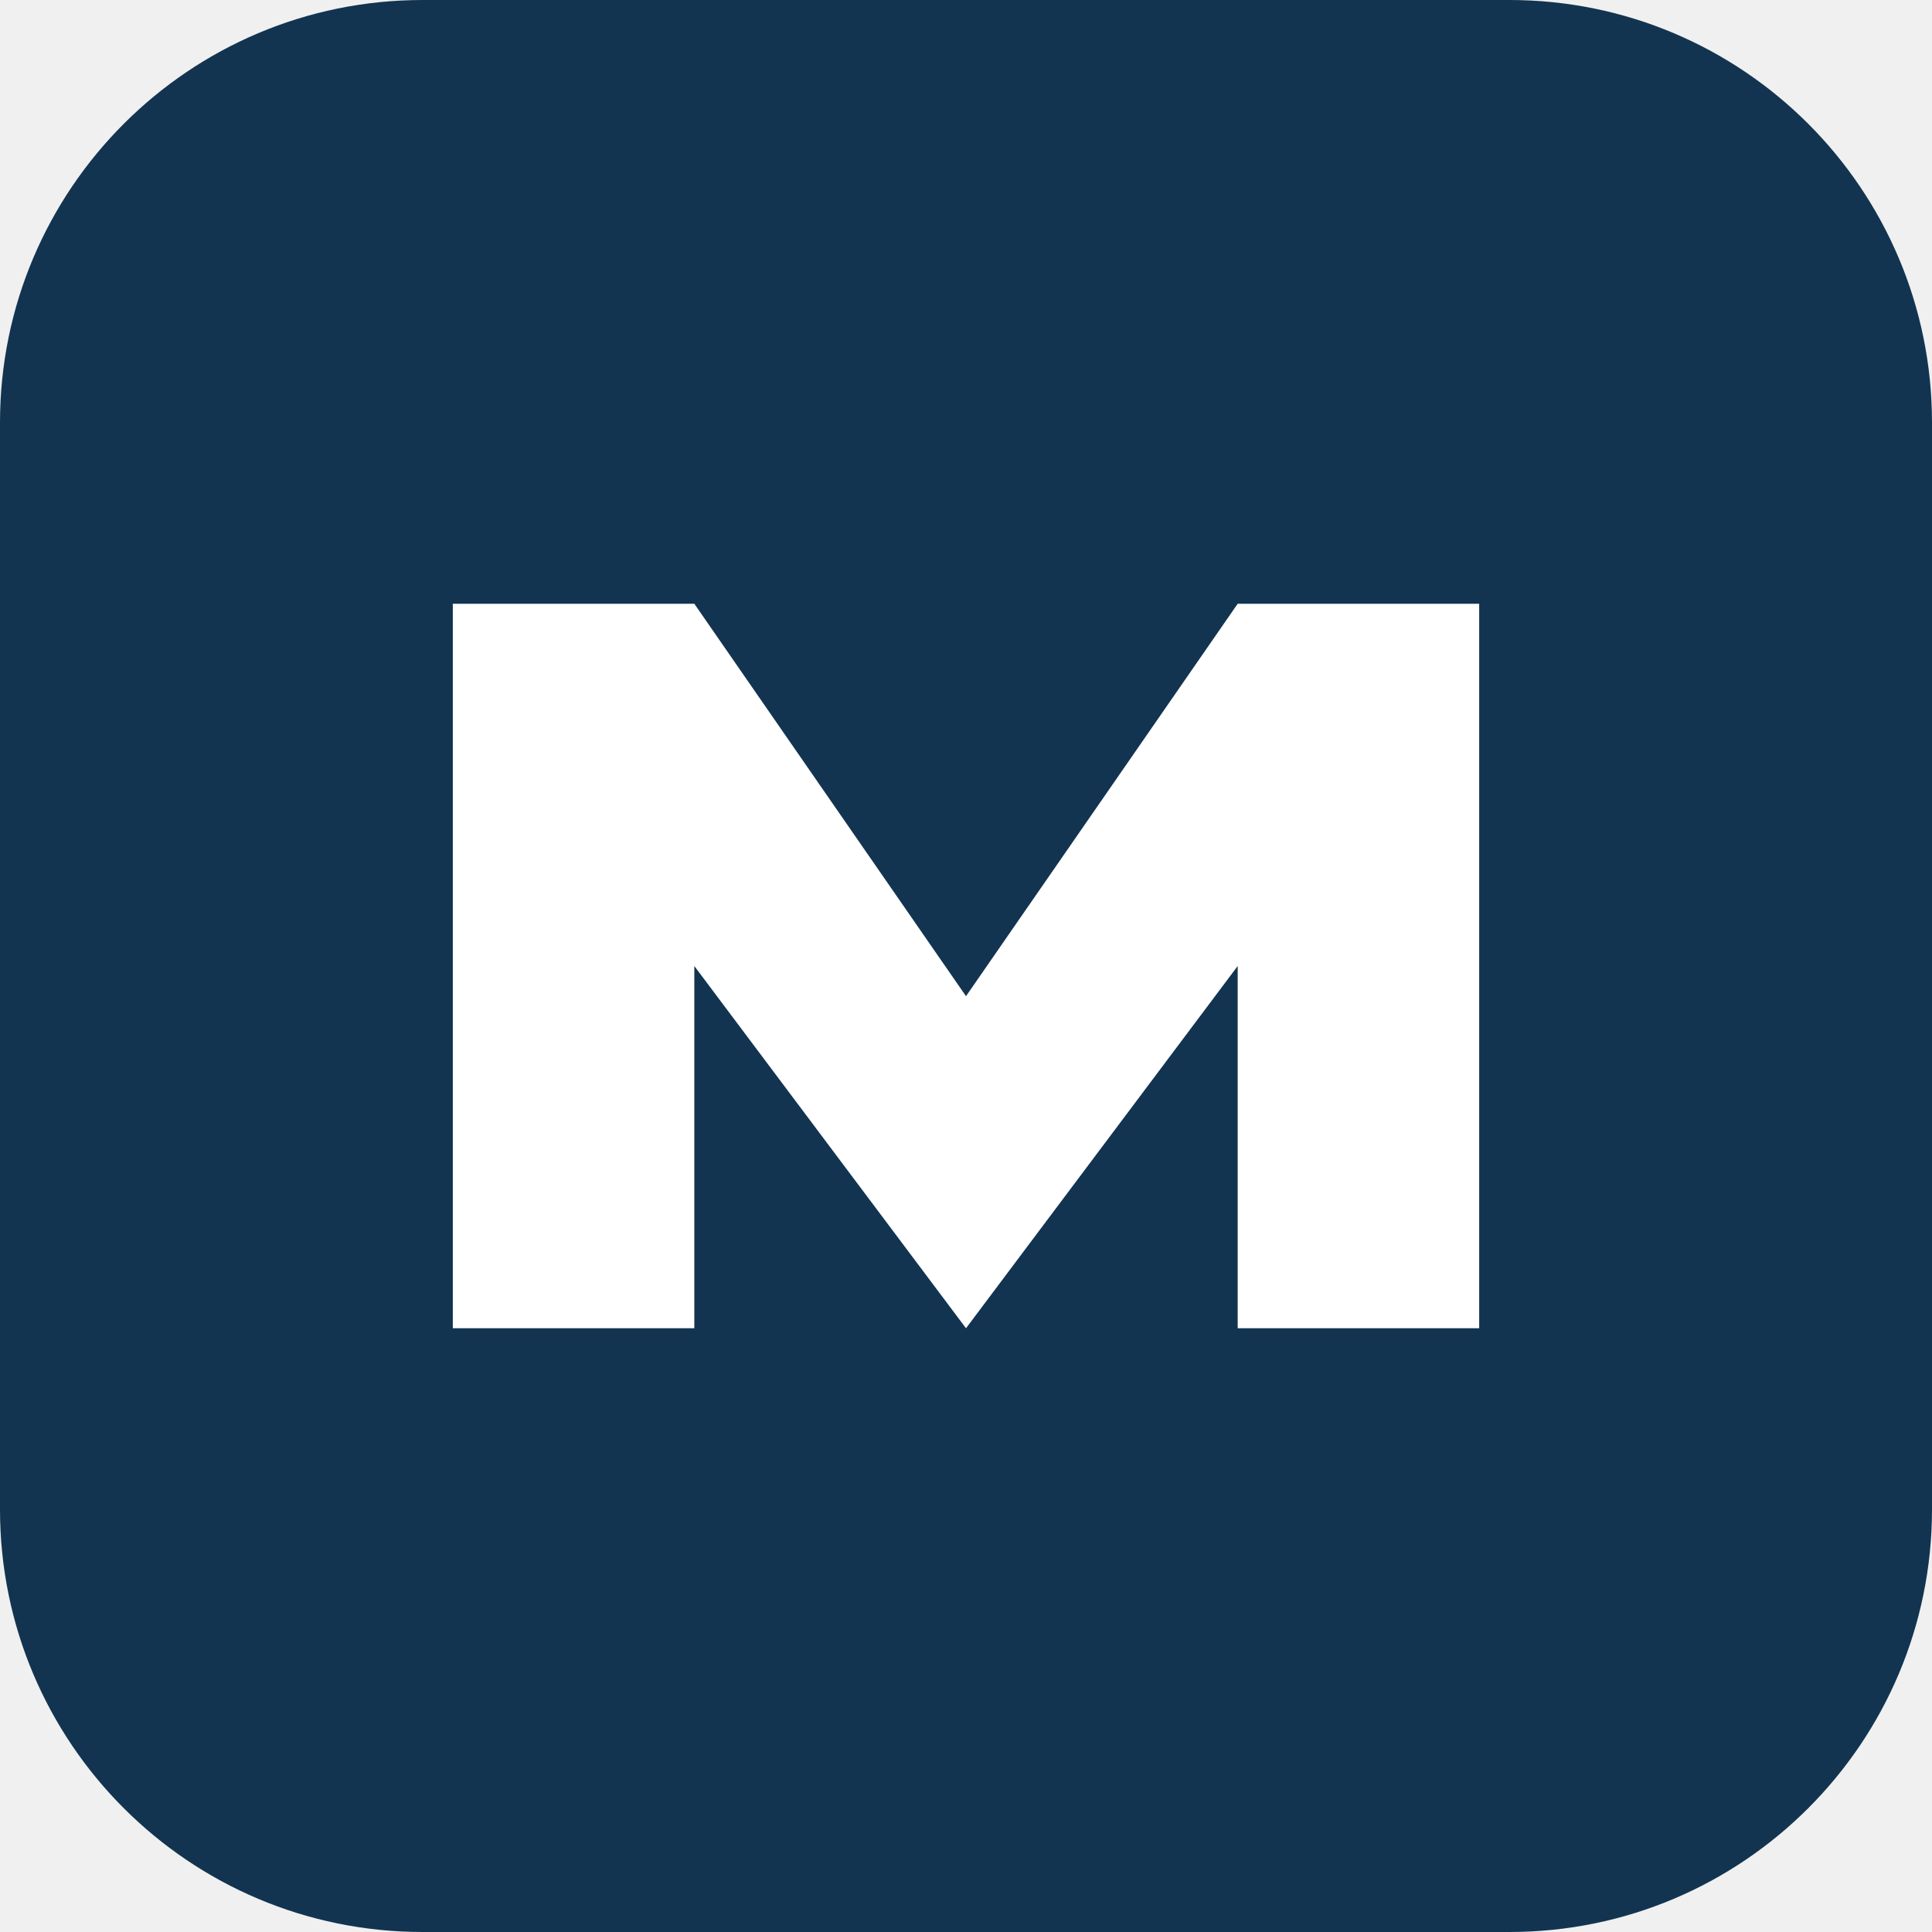
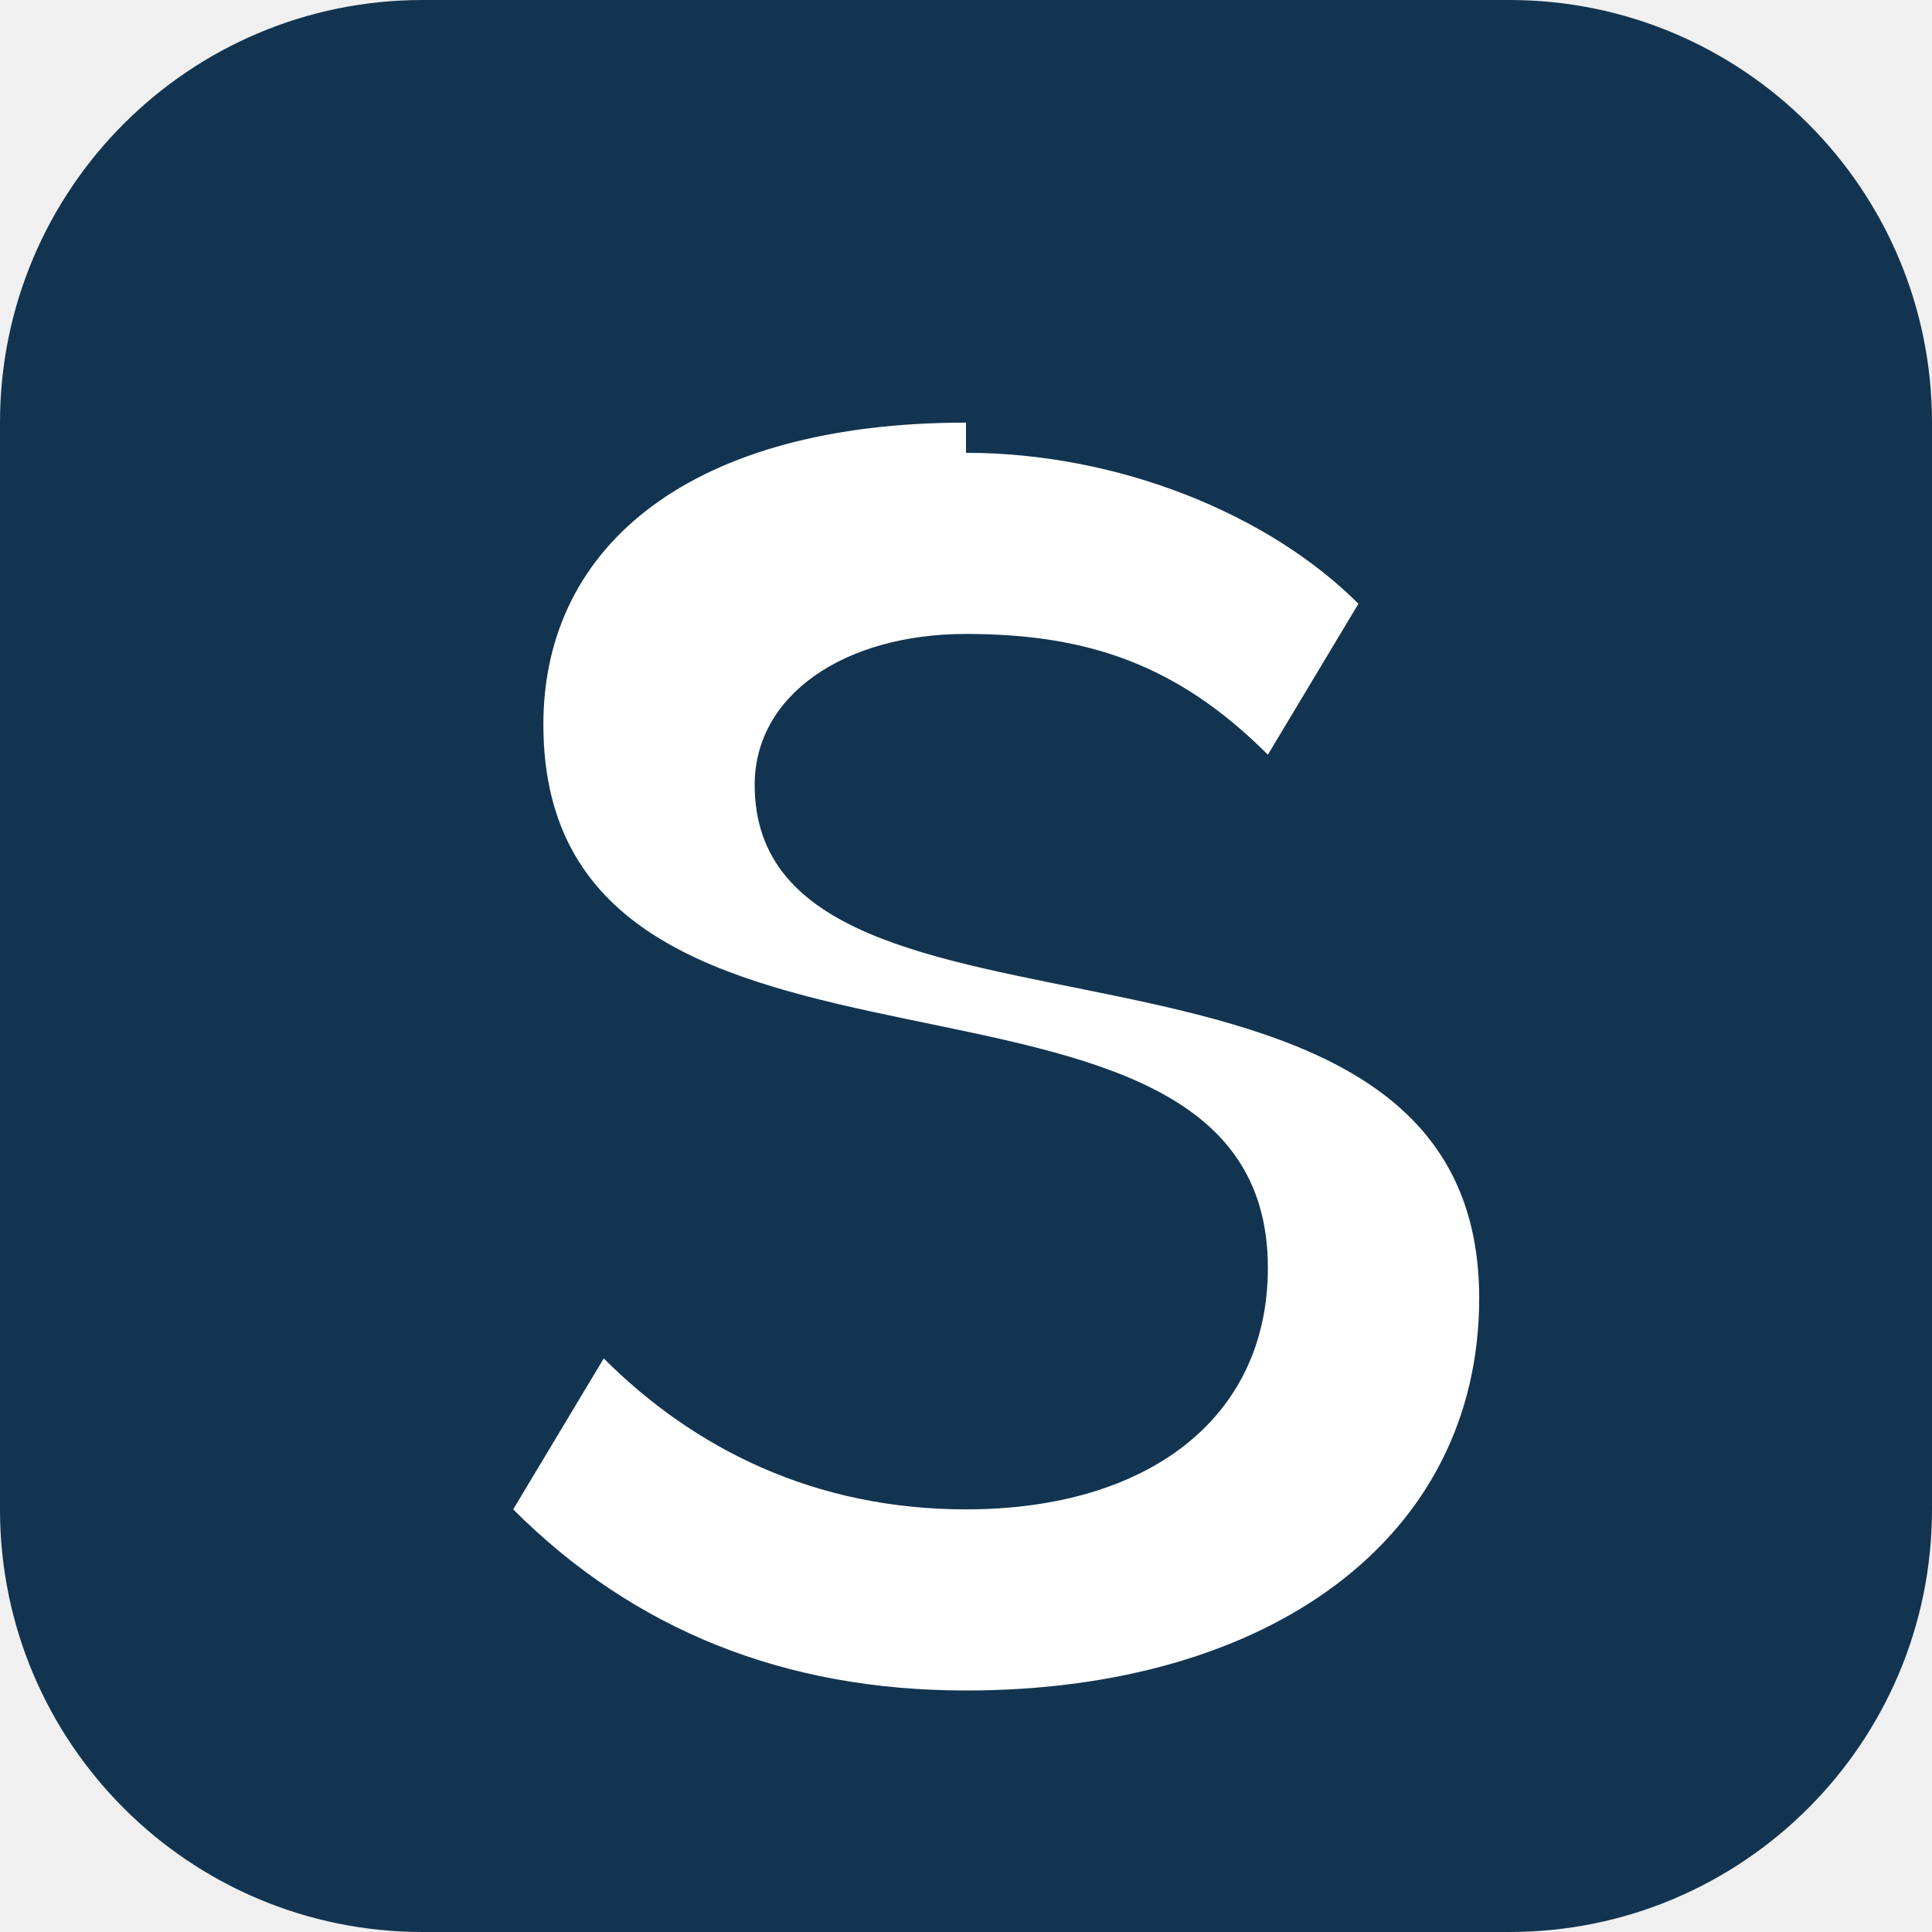
<svg xmlns="http://www.w3.org/2000/svg" viewBox="0 0 64 64">
  <rect width="64" height="64" rx="14" fill="#123450" />
-   <path d="M15 44V20h8l9 13 9-13h8v24h-8V32l-9 12-9-12v12z" fill="#fff" />
+   <path d="M32 14c-9 0-14 4-14 10 0 14 24 6 24 18 0 5-4 8-10 8-5 0-9-2-12-5l-3 5c4 4 9 6 15 6 10 0 17-5 17-13 0-14-24-7-24-17 0-3 3-5 7-5 4 0 7 1 10 4l3-5c-3-3-8-5-13-5z" fill="#fff" />
</svg>
